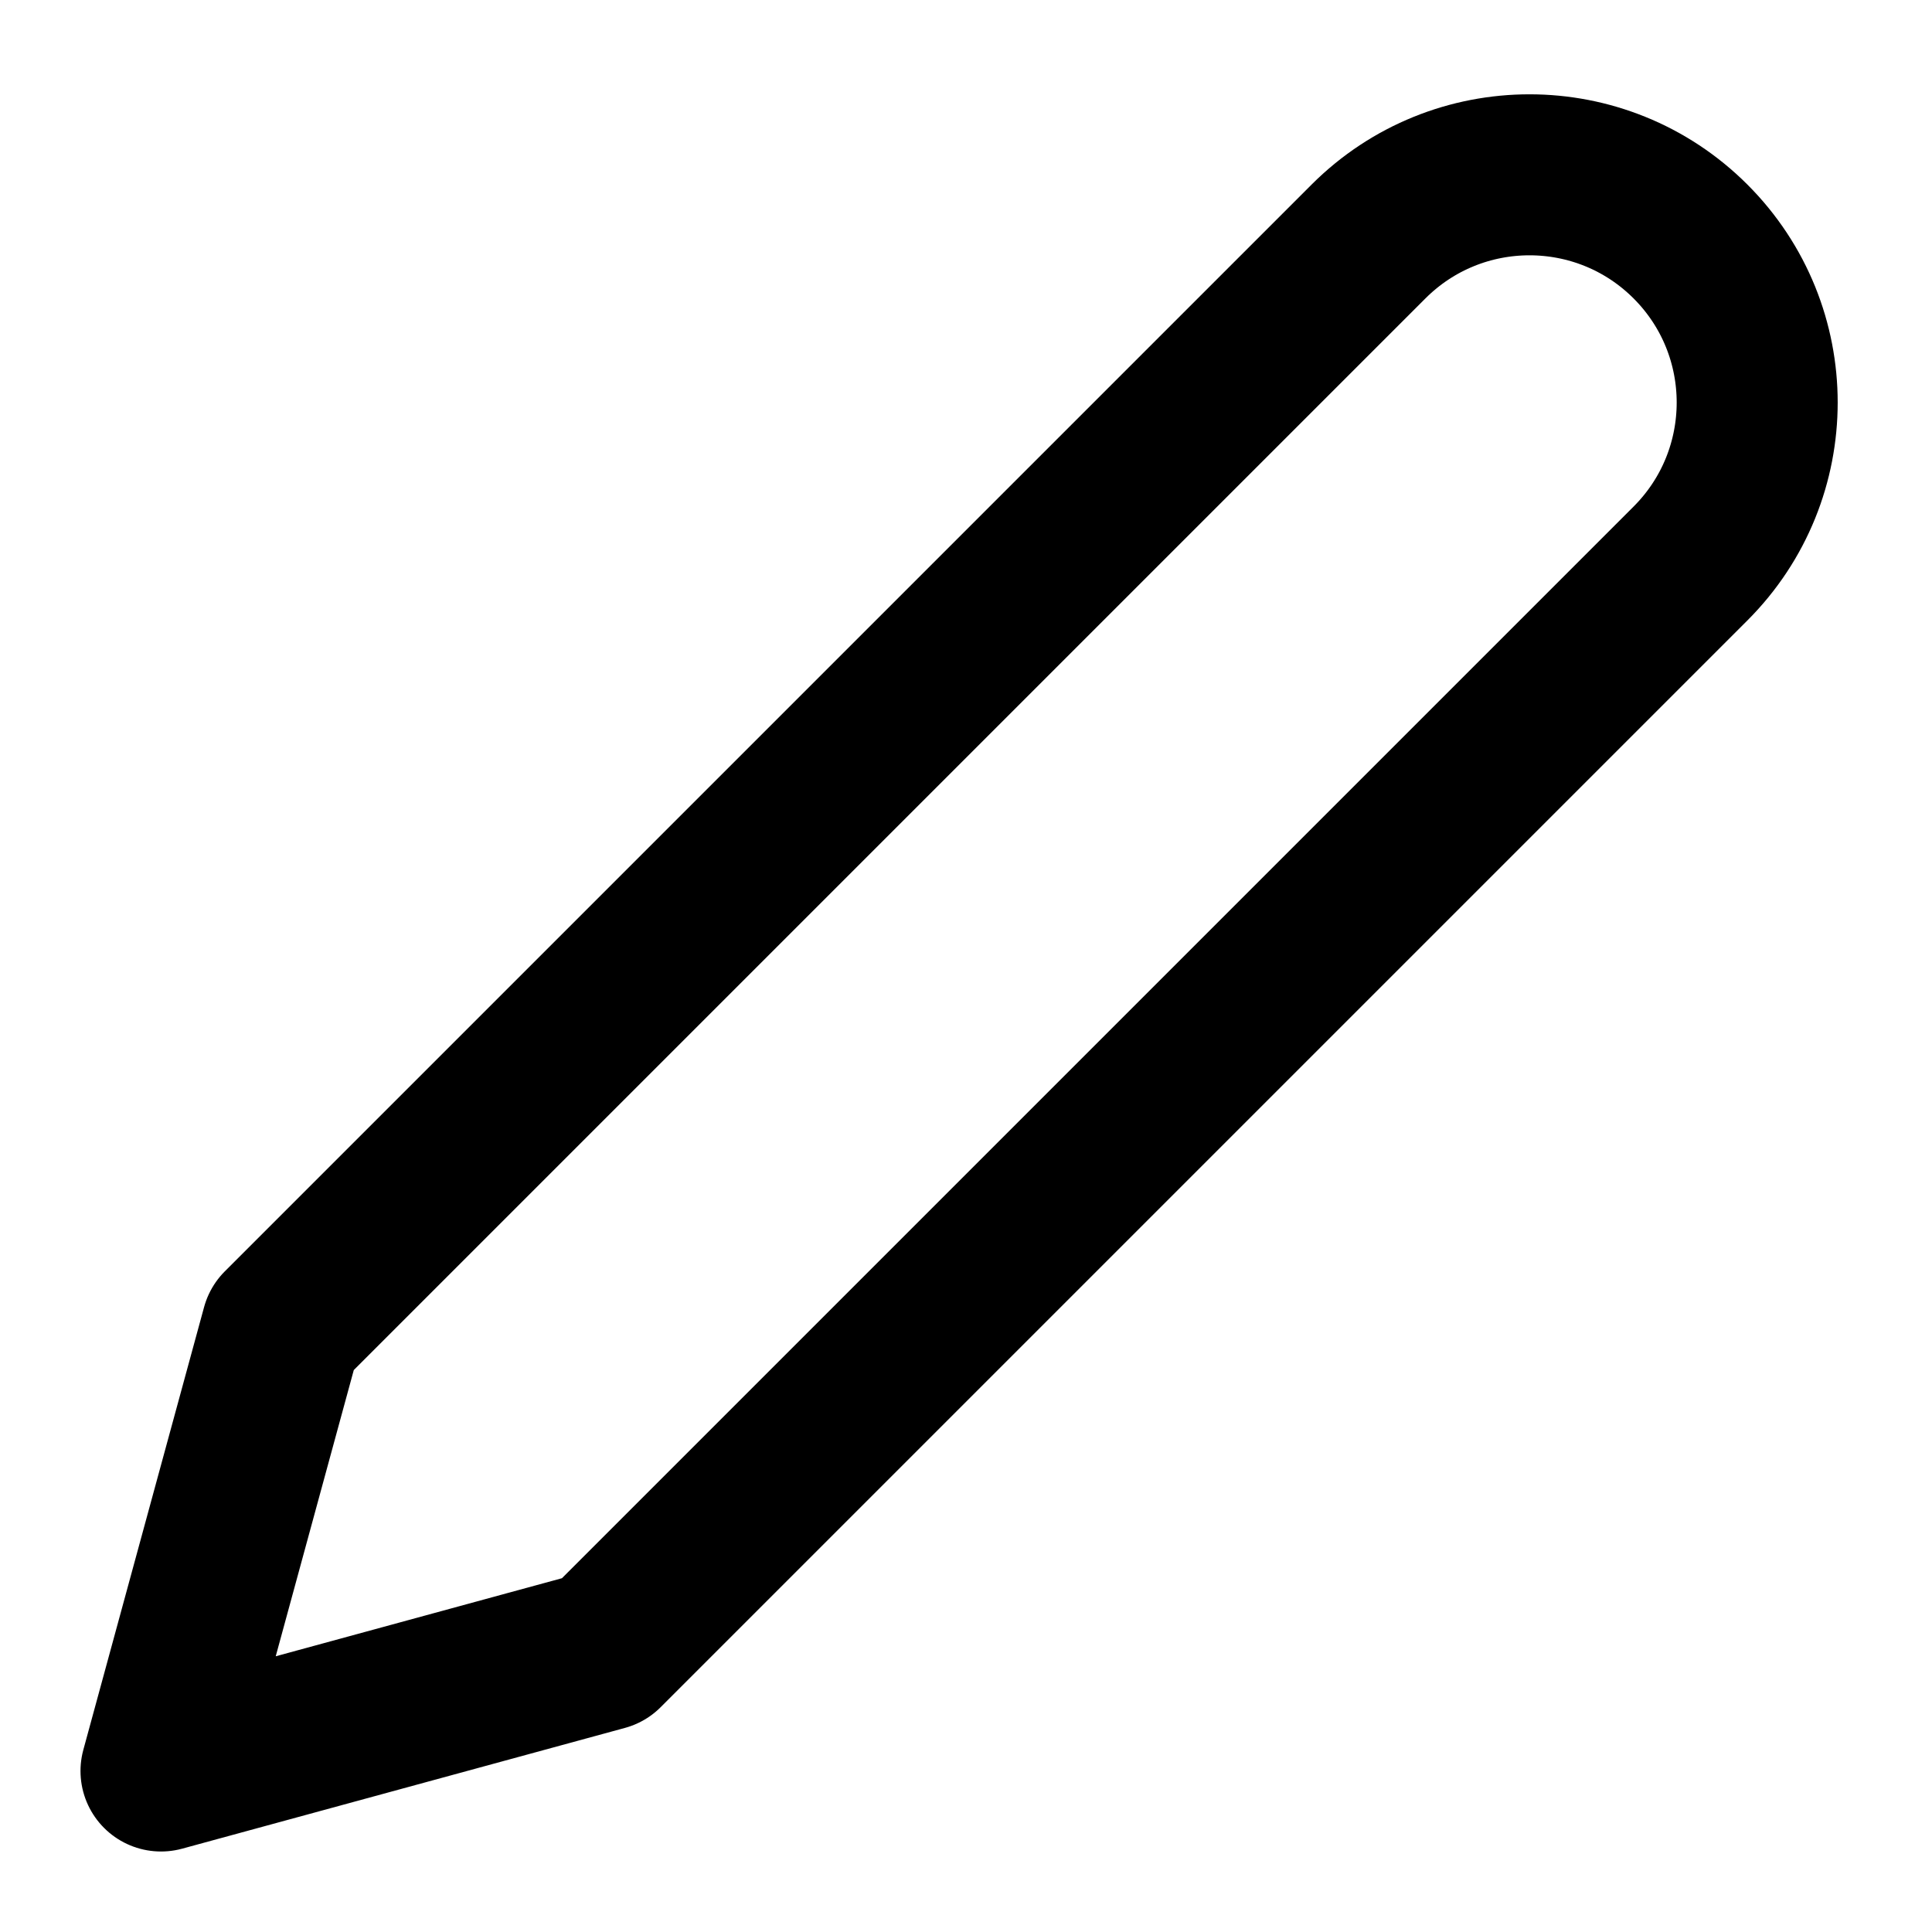
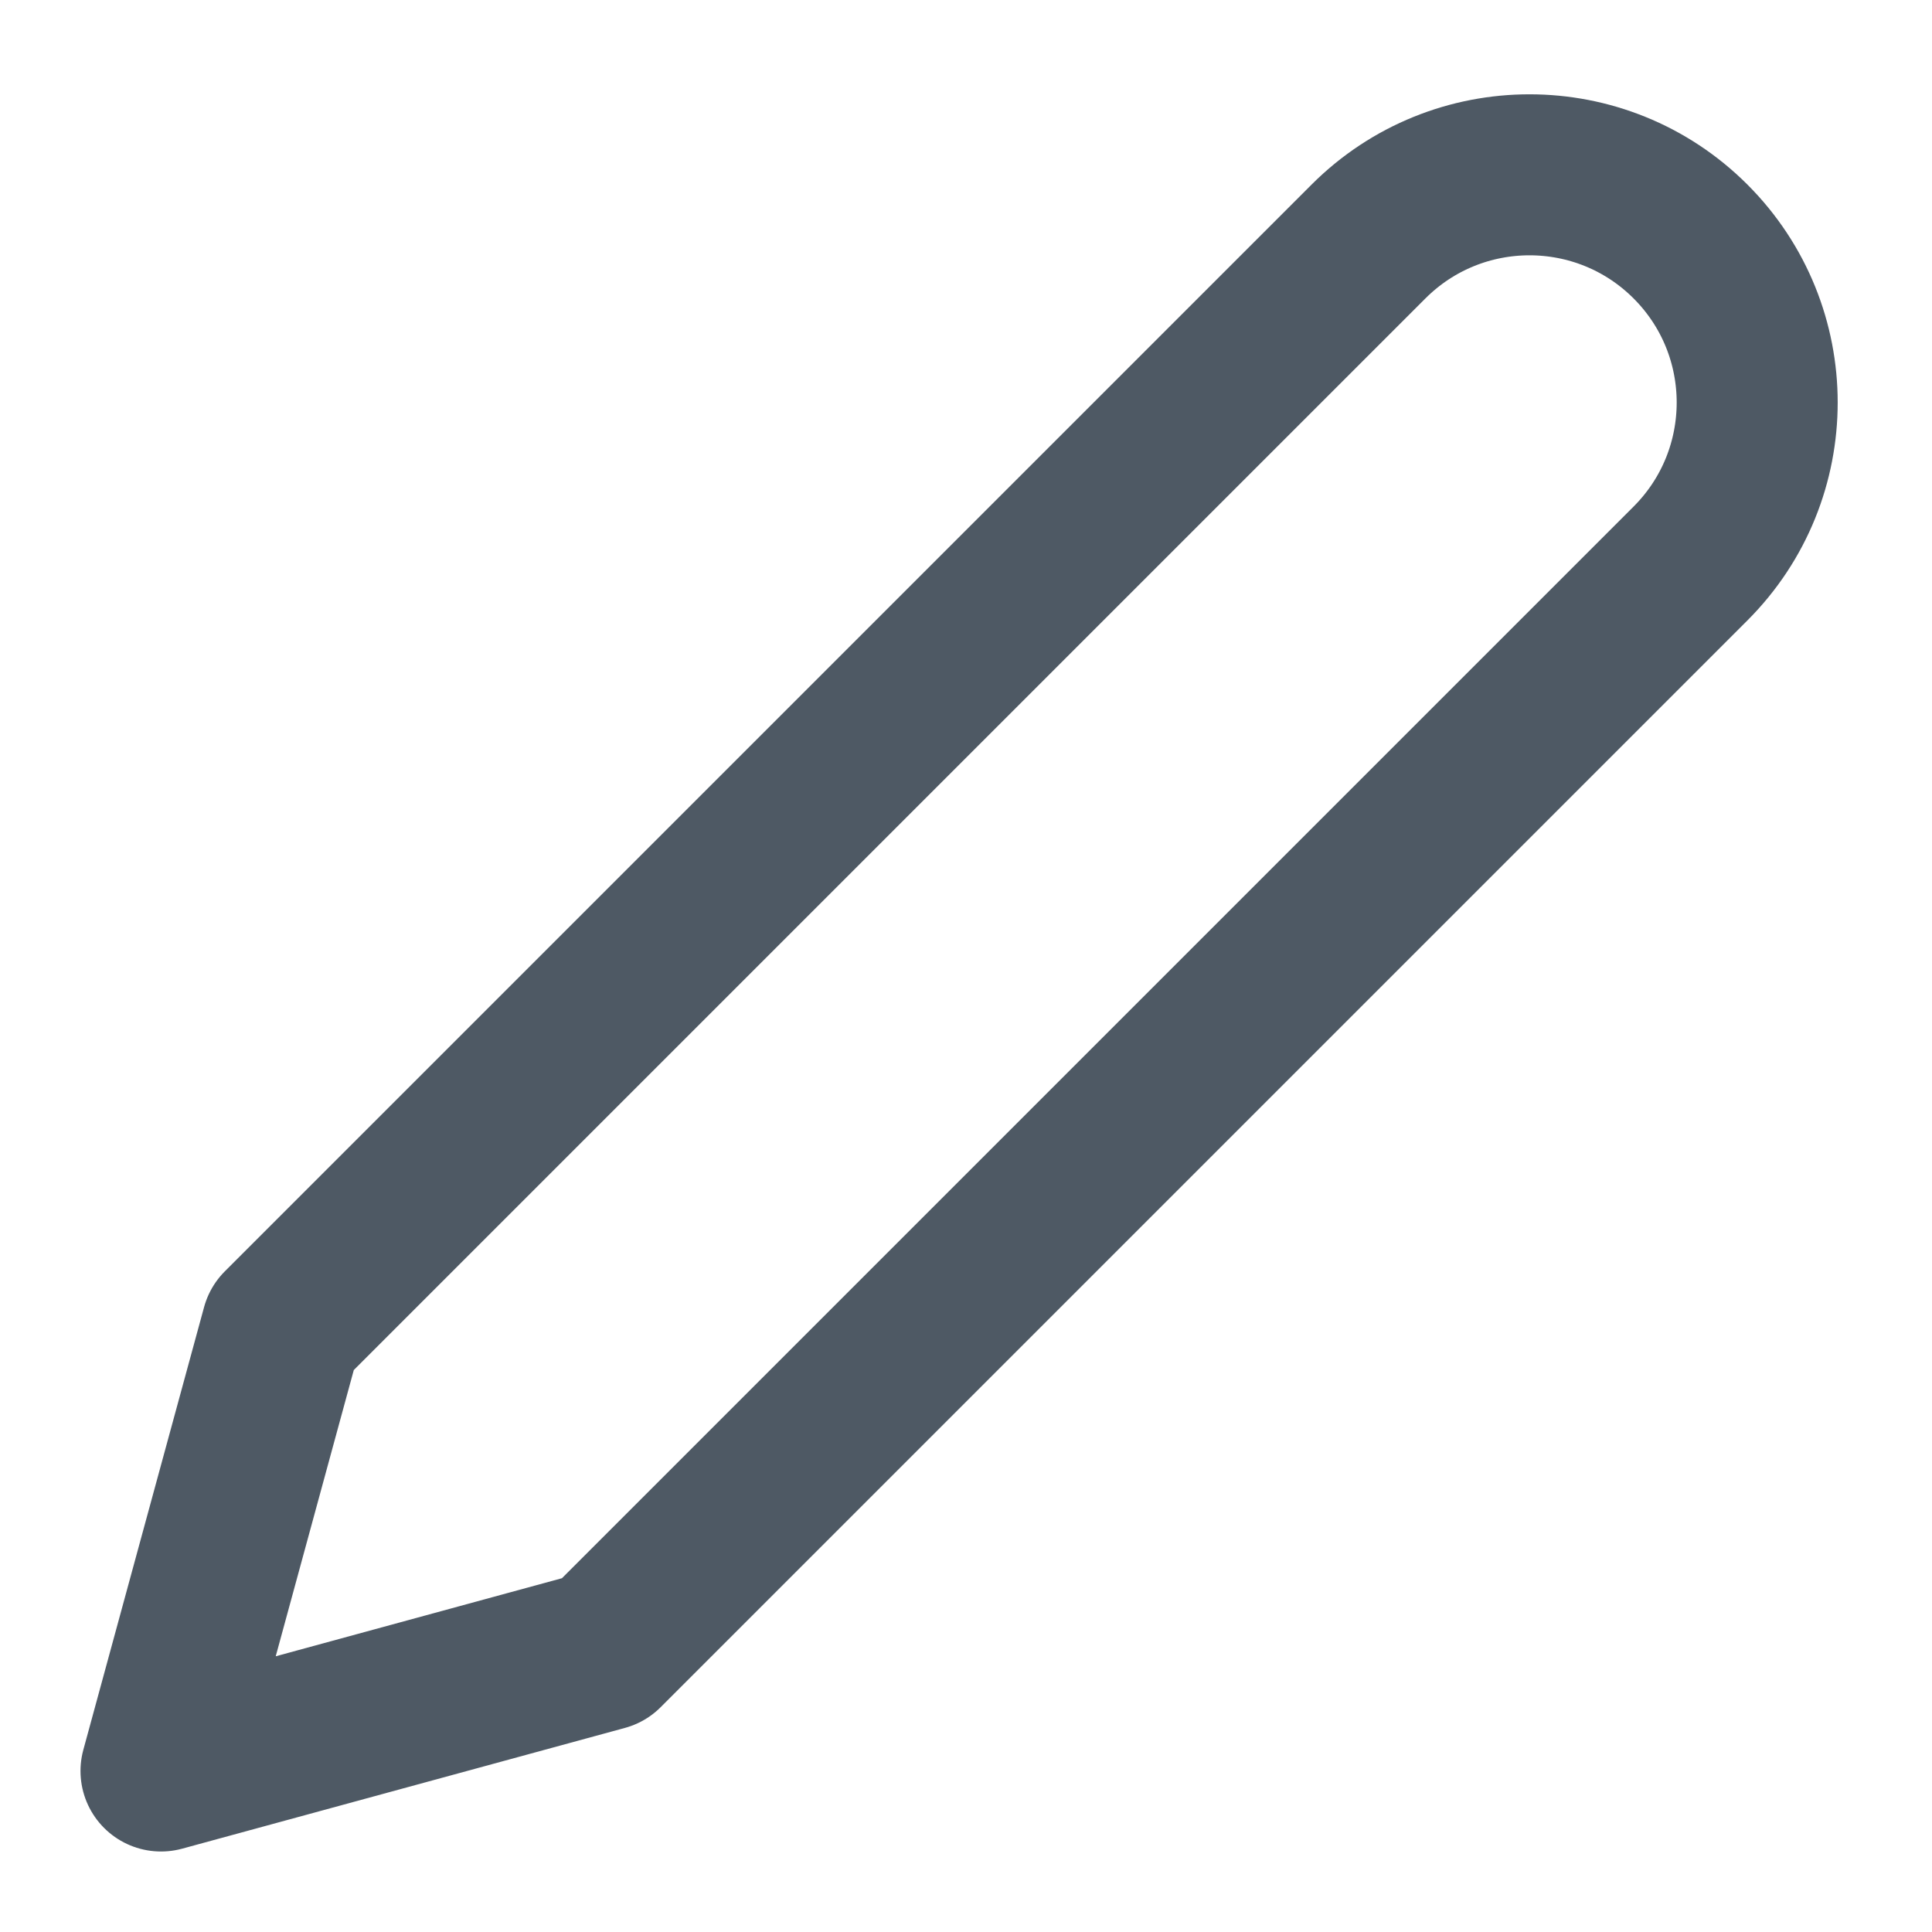
- <svg xmlns="http://www.w3.org/2000/svg" width="24" height="24" viewBox="0 0 24 24" fill="none" stroke="currentColor" stroke-width="2" stroke-linecap="round" stroke-linejoin="round" class="feather feather-edit-2">
+ <svg xmlns="http://www.w3.org/2000/svg" width="24" height="24" viewBox="0 0 24 24" fill="none" stroke="#4E5964" stroke-width="2" stroke-linecap="round" stroke-linejoin="round" class="feather feather-edit-2">
  <path d="M17 3a2.828 2.828 0 1 1 4 4L7.5 20.5 2 22l1.5-5.5L17 3z" />
</svg>
